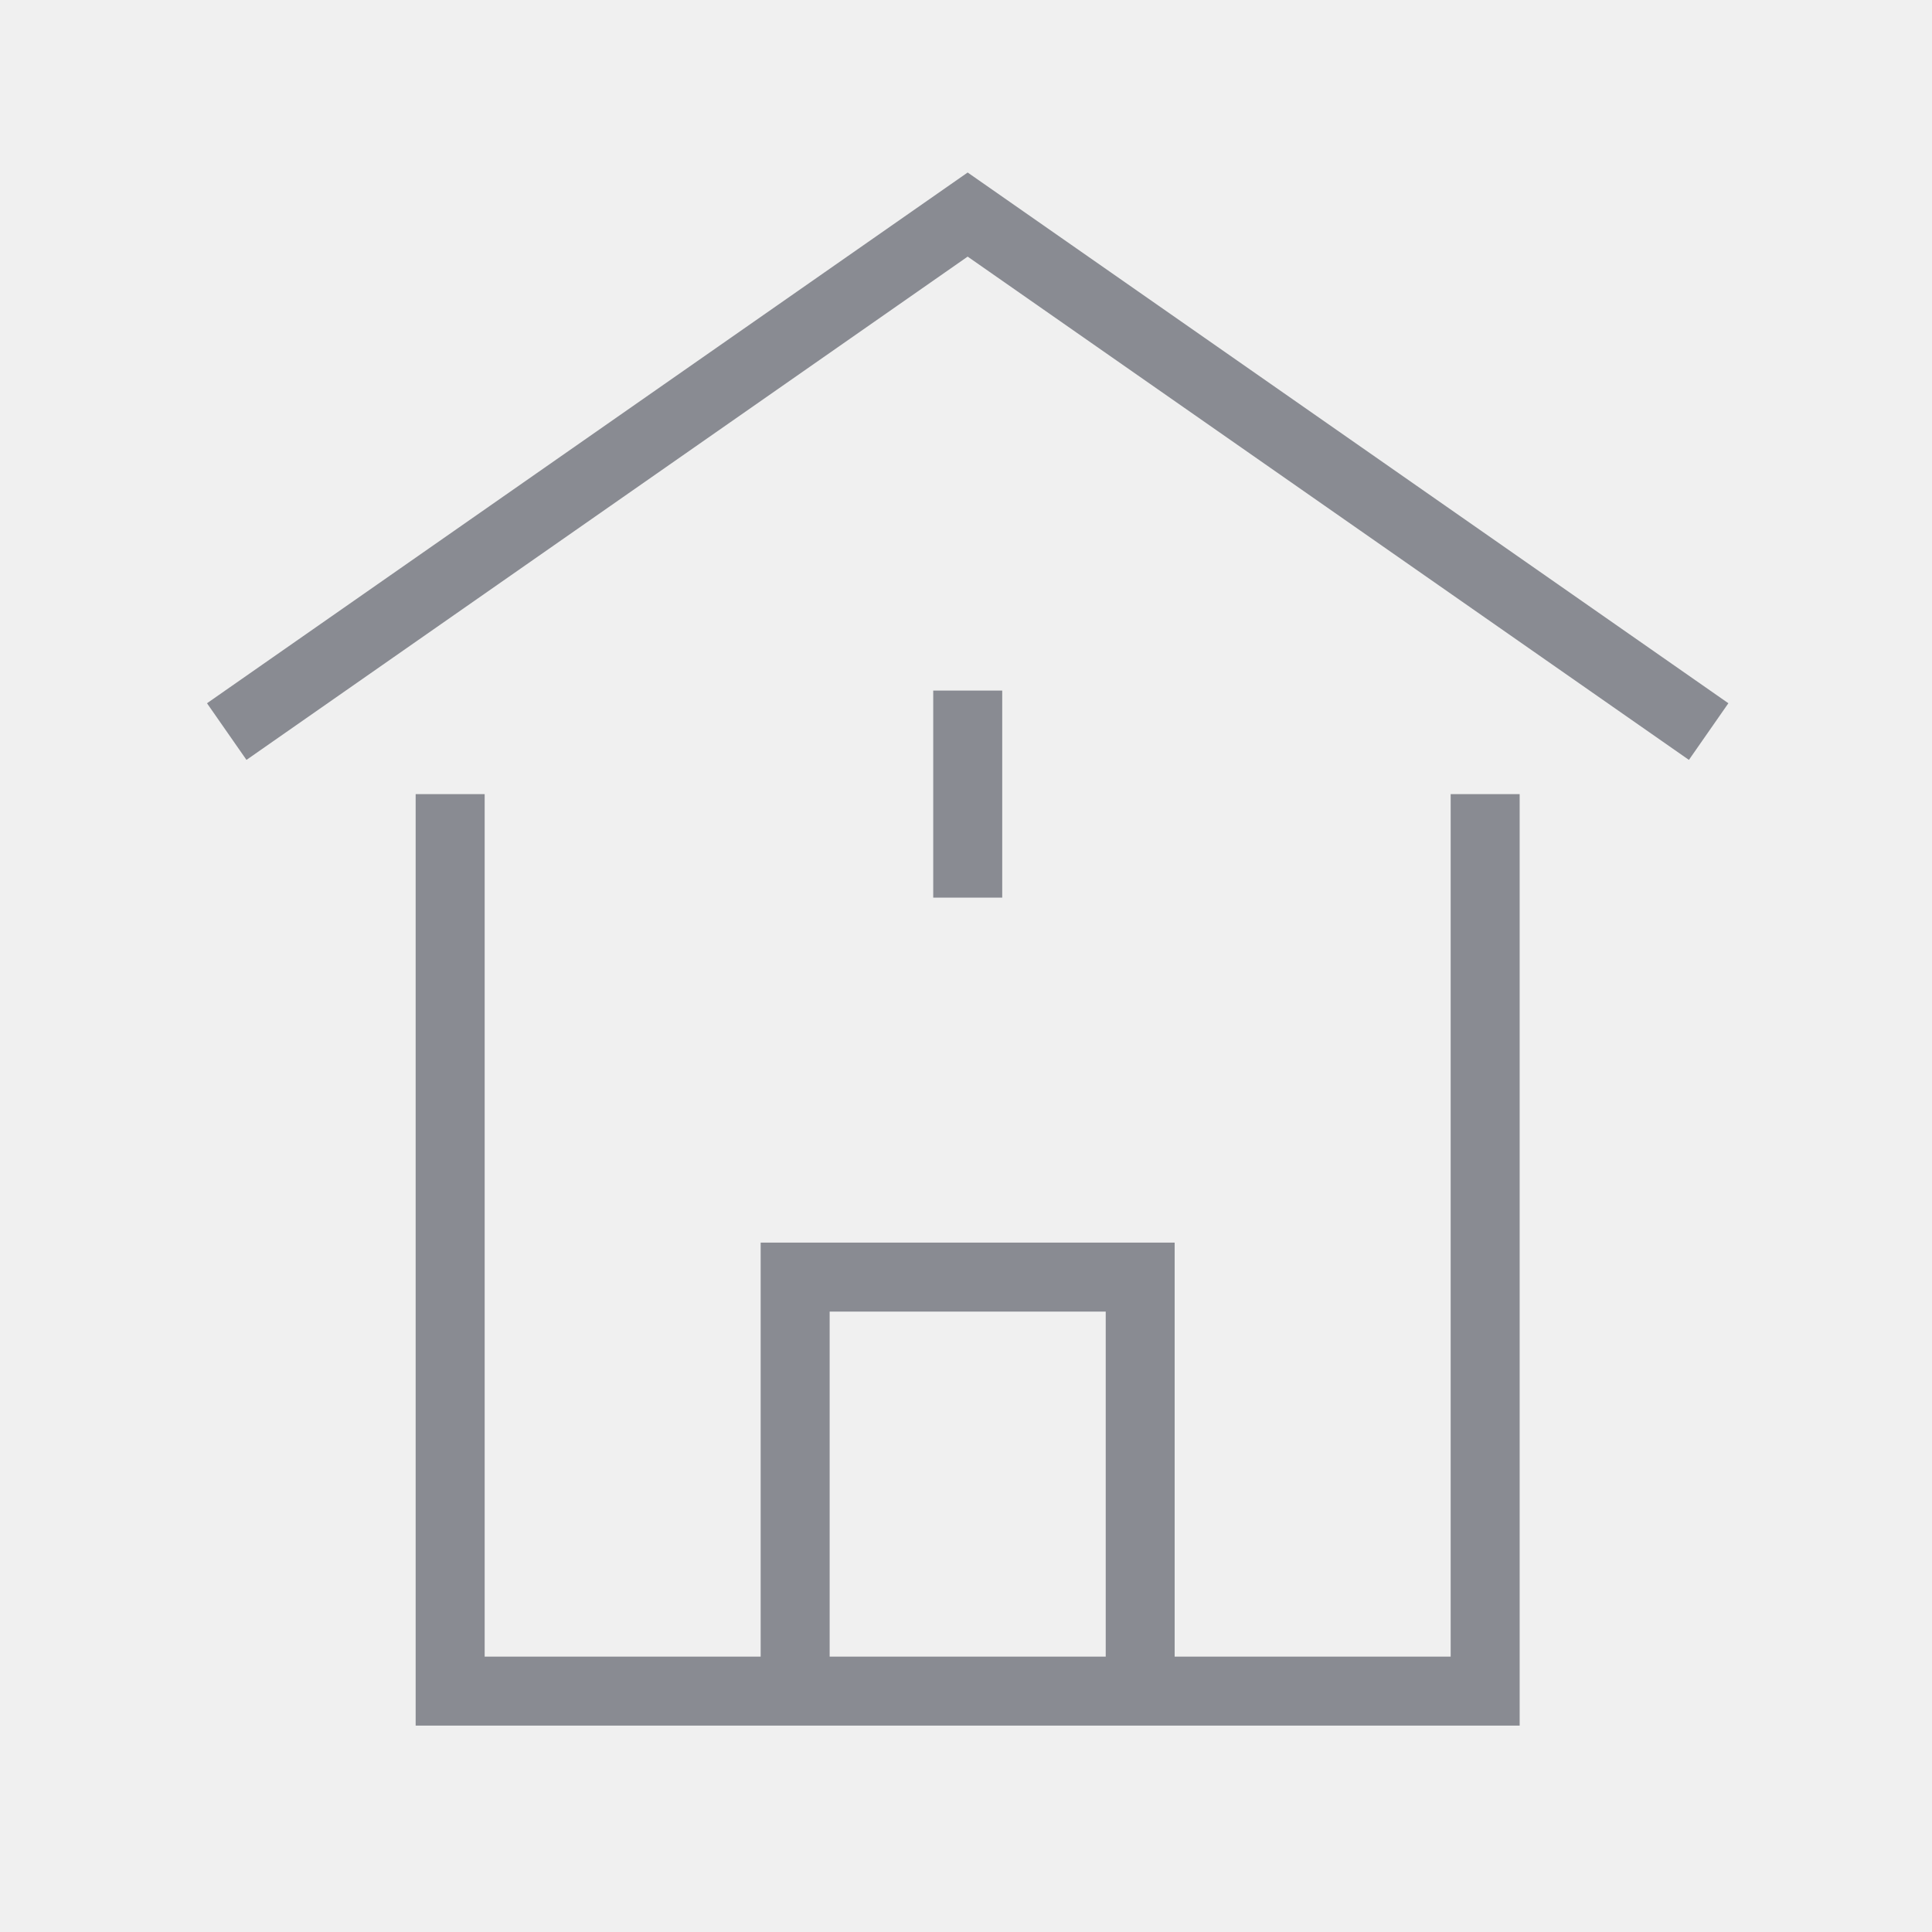
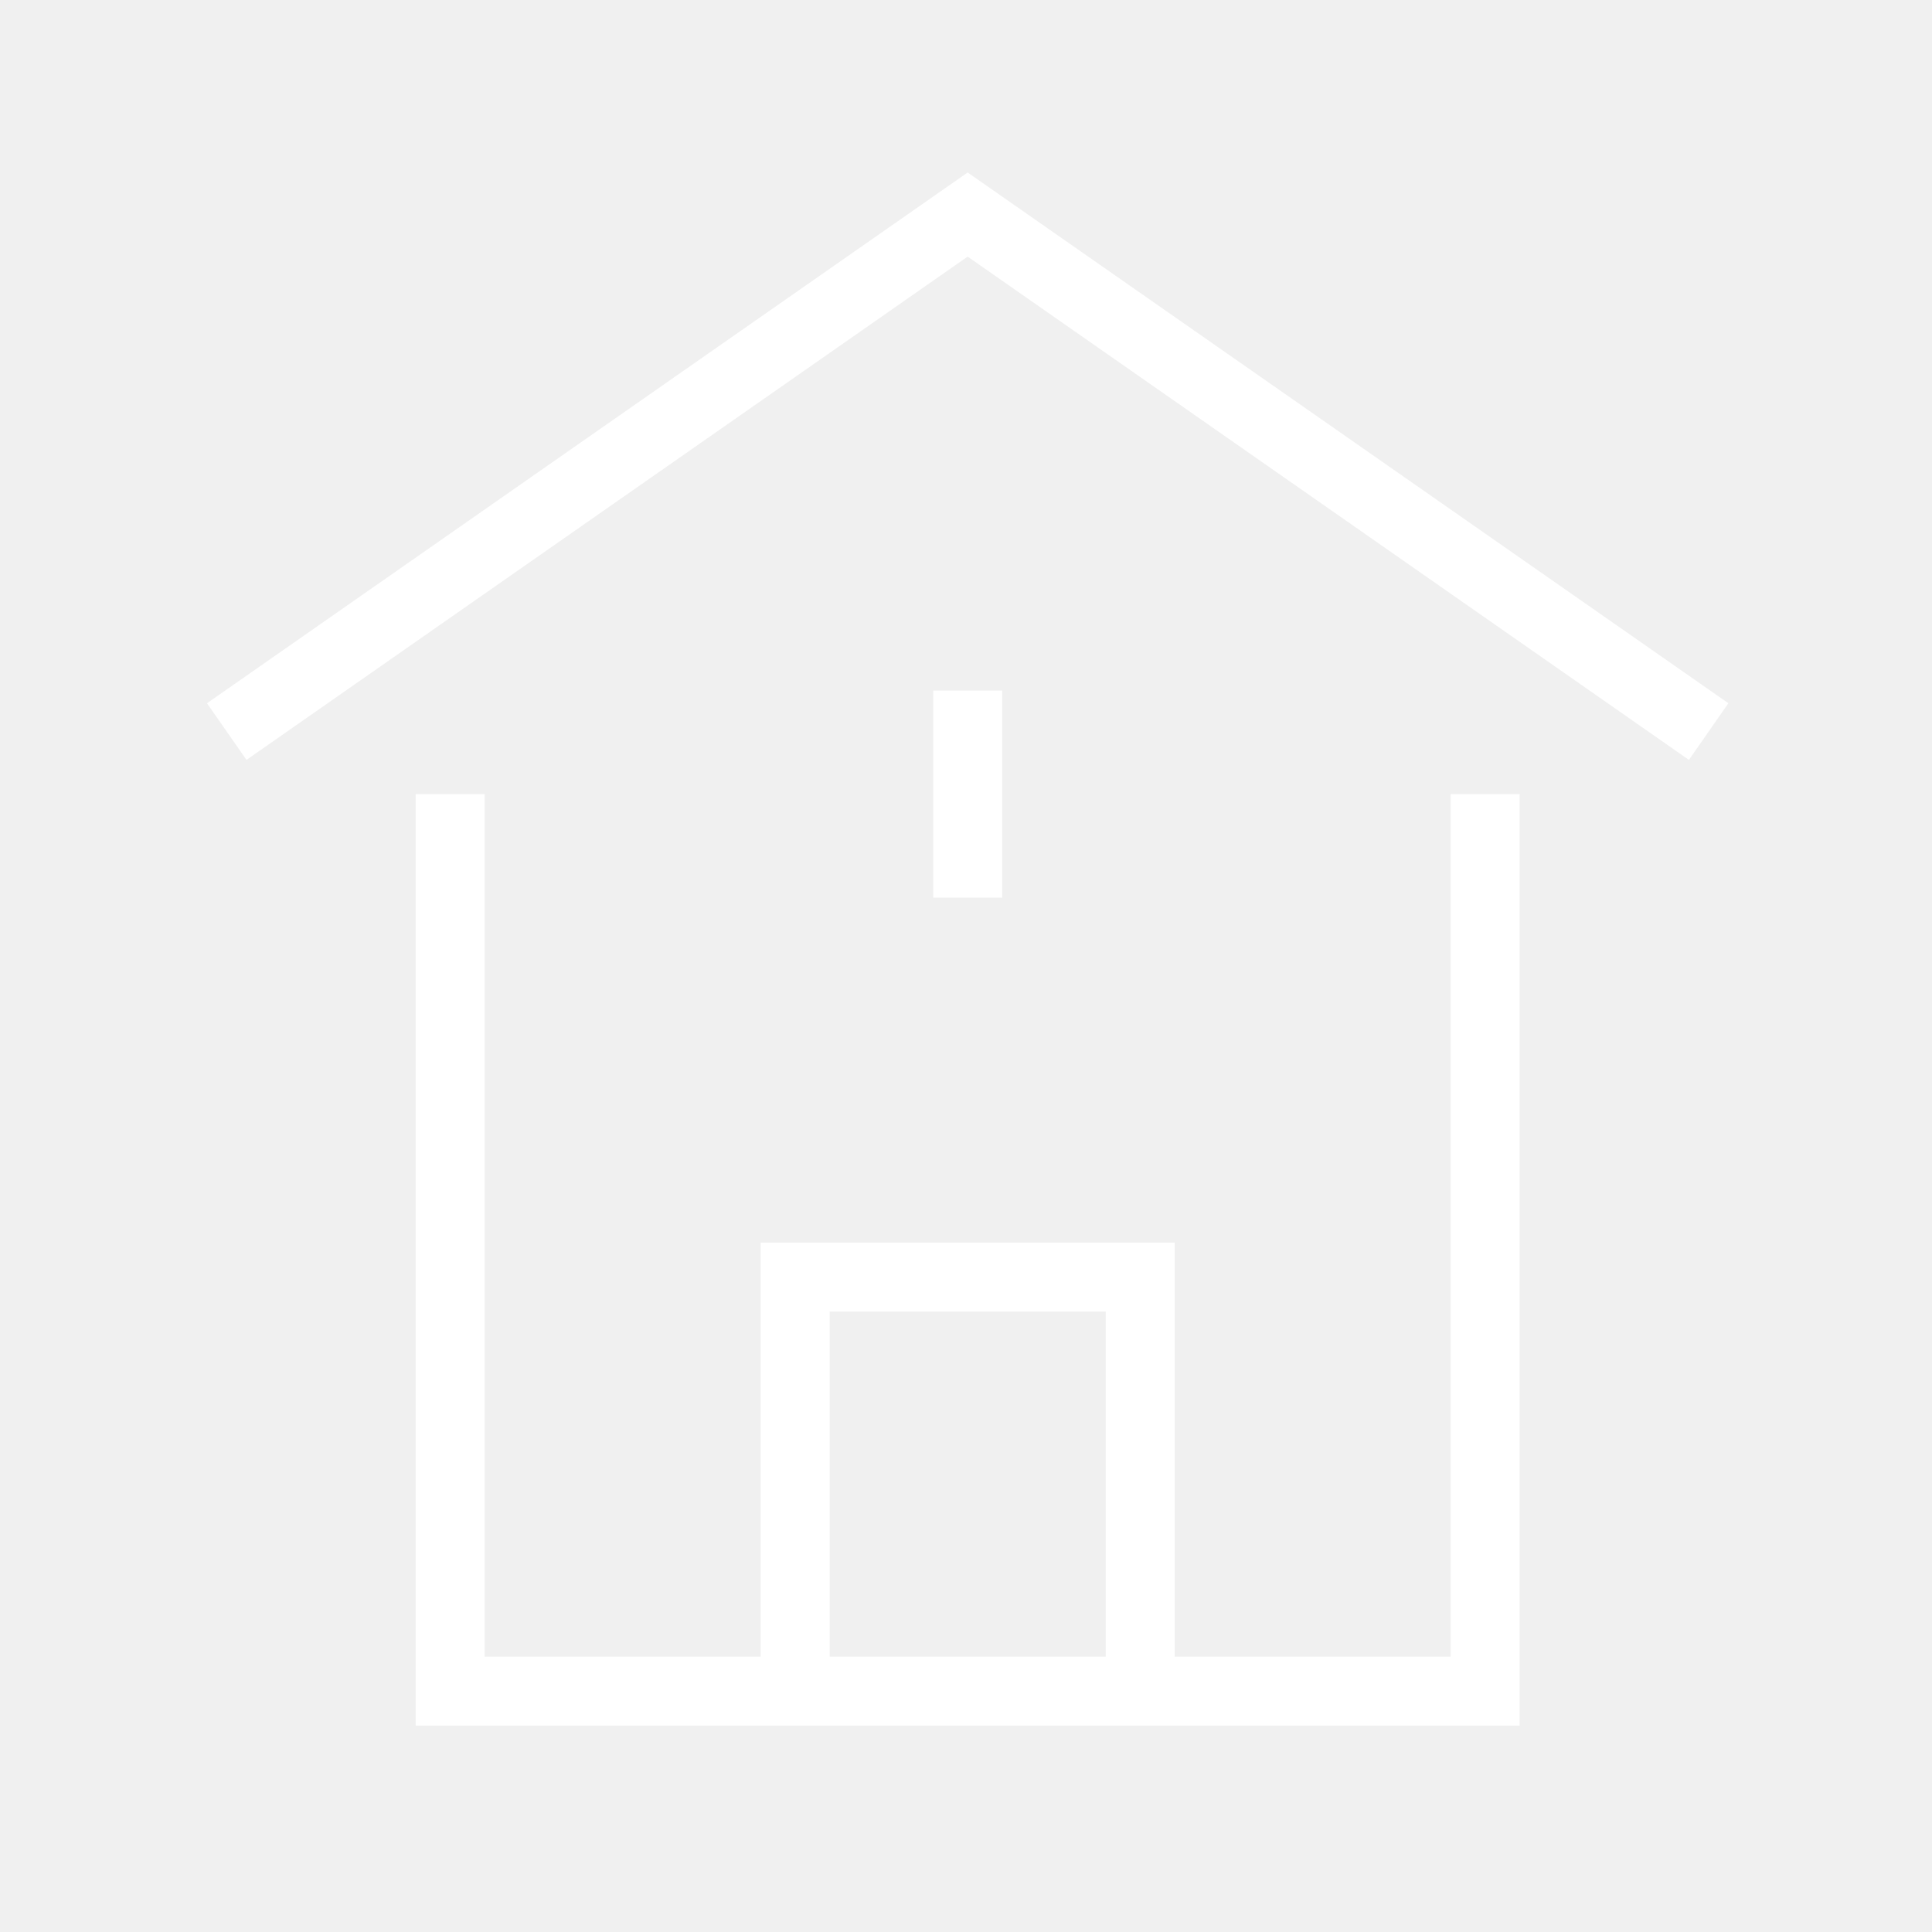
<svg xmlns="http://www.w3.org/2000/svg" width="28" height="28" viewBox="0 0 28 28">
-   <path fill="#898B92" fill-rule="evenodd" d="M14.024,2.5 L25.049,10.192 L24.477,11.013 L14.024,3.719 L3.572,11.013 L3,10.192 L14.024,2.5 Z M21.024,11.509 L22.024,11.509 L22.024,25.009 L17.024,25.009 L11.024,25.009 L6.024,25.009 L6.024,11.509 L7.024,11.509 L7.024,24.009 L11.024,24.009 L11.024,18.009 L17.024,18.009 L17.024,24.009 L21.024,24.009 L21.024,11.509 Z M12.024,24.009 L16.025,24.009 L16.025,19.009 L12.024,19.009 L12.024,24.009 Z M13.525,13.009 L13.525,10.008 L14.525,10.008 L14.525,13.009 L13.525,13.009 Z" />
+   <path fill="#ffffff" fill-rule="evenodd" d="M14.024,2.5 L25.049,10.192 L24.477,11.013 L14.024,3.719 L3.572,11.013 L3,10.192 L14.024,2.5 Z M21.024,11.509 L22.024,11.509 L22.024,25.009 L17.024,25.009 L11.024,25.009 L6.024,25.009 L6.024,11.509 L7.024,11.509 L7.024,24.009 L11.024,24.009 L11.024,18.009 L17.024,18.009 L17.024,24.009 L21.024,24.009 L21.024,11.509 Z M12.024,24.009 L16.025,24.009 L16.025,19.009 L12.024,19.009 L12.024,24.009 Z M13.525,13.009 L13.525,10.008 L14.525,10.008 L14.525,13.009 L13.525,13.009 Z" />
</svg>
